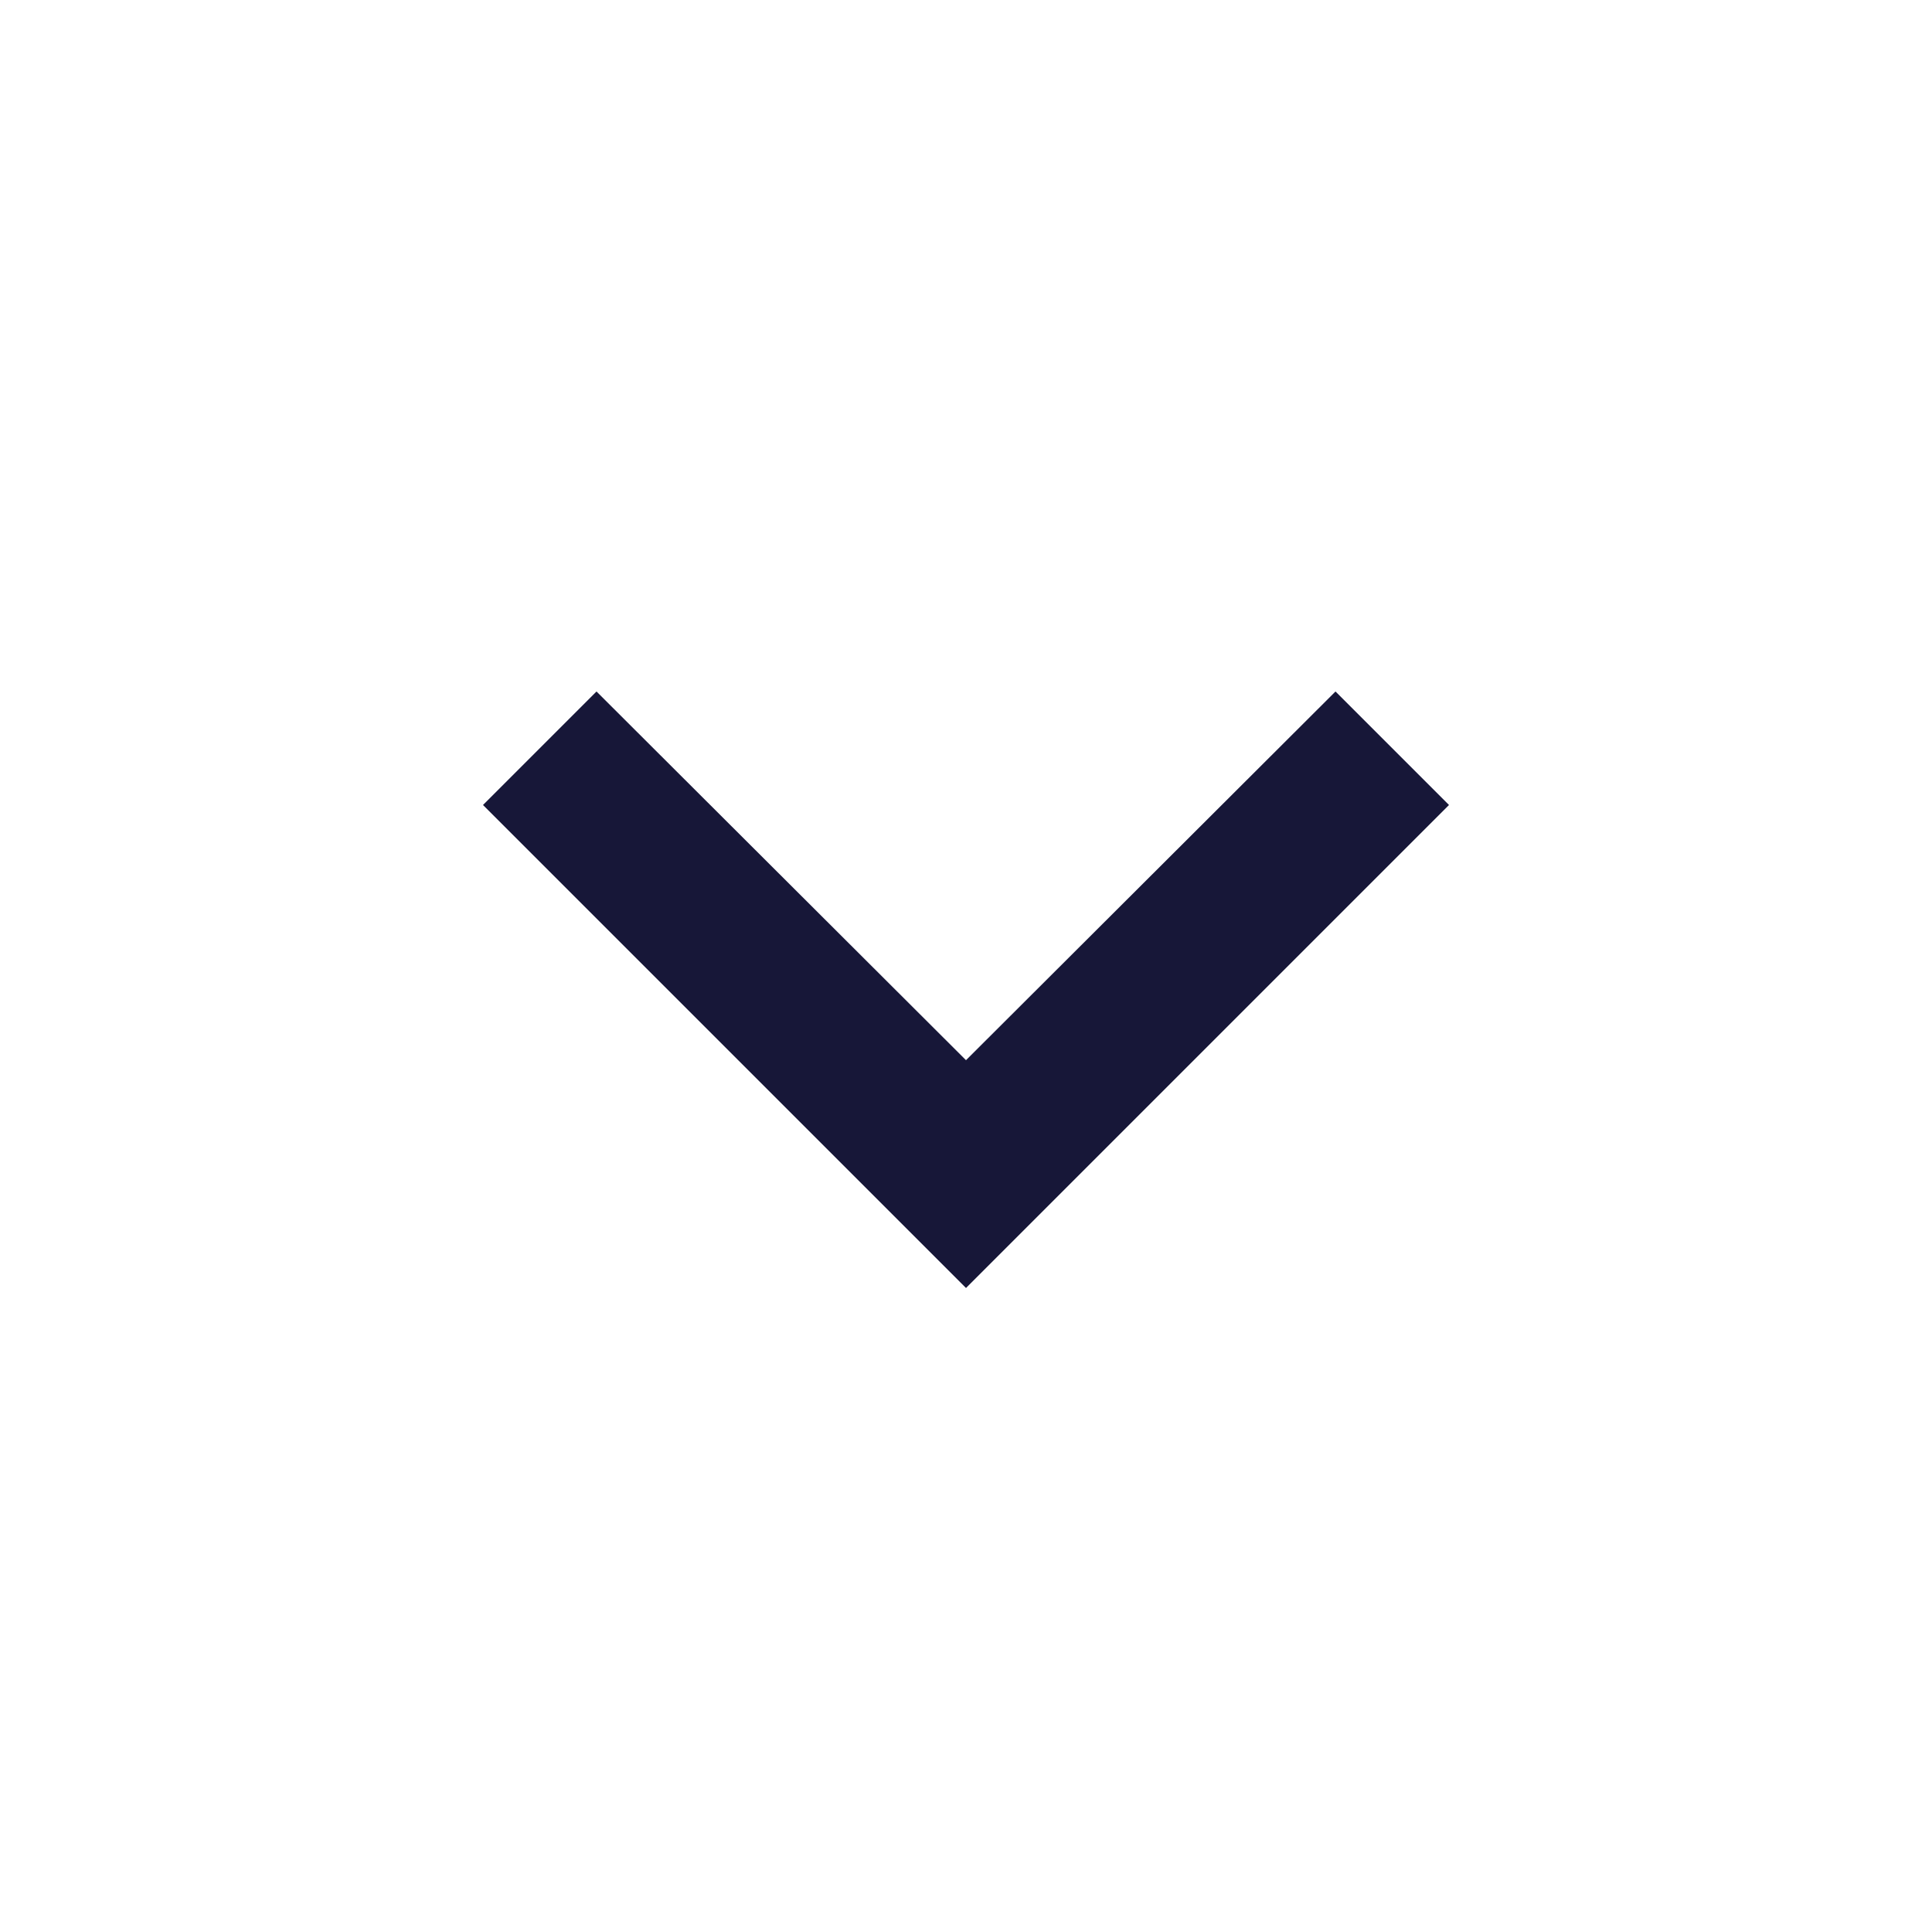
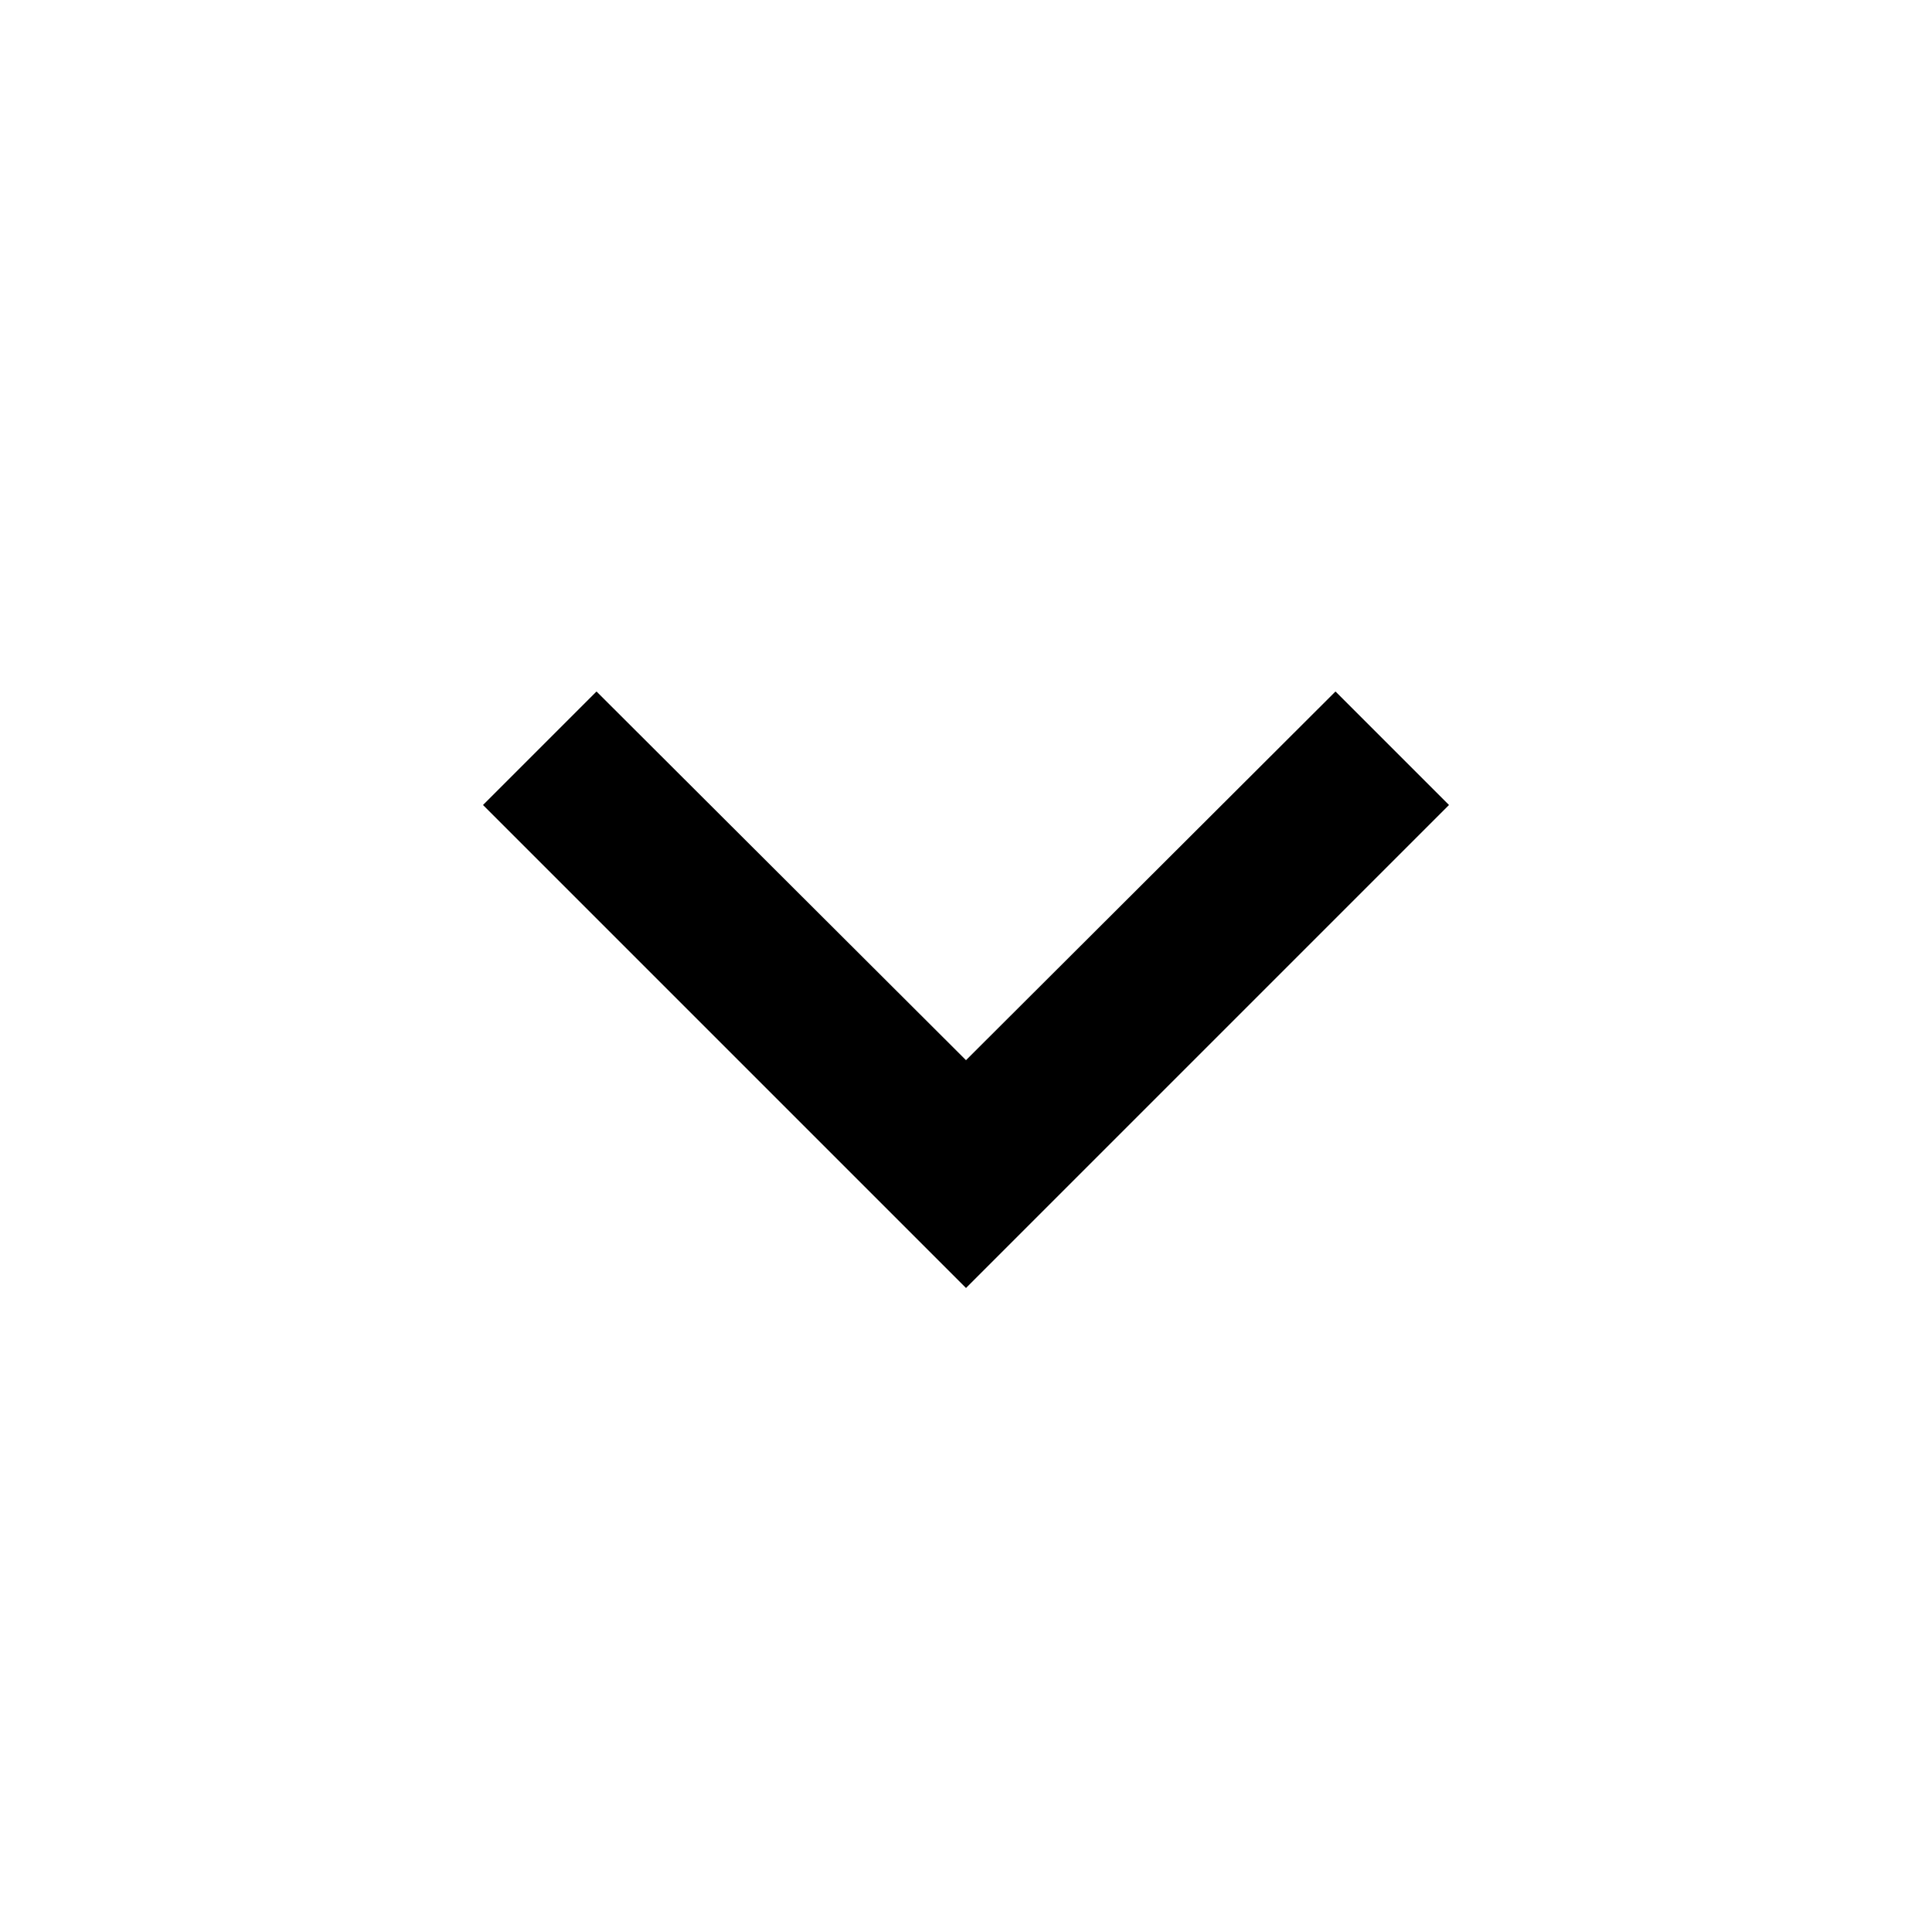
- <svg xmlns="http://www.w3.org/2000/svg" stroke="currentColor" fill="#171738" stroke-width="0" viewBox="0 0 24 24" height="1em" width="1em">
+ <svg xmlns="http://www.w3.org/2000/svg" stroke="currentColor" fill="currentColor" stroke-width="0" viewBox="0 0 24 24" height="1em" width="1em">
  <path fill="none" d="M0 0h24v24H0z" />
  <path d="M16.59 8.59L12 13.17 7.41 8.59 6 10l6 6 6-6z" />
</svg>
